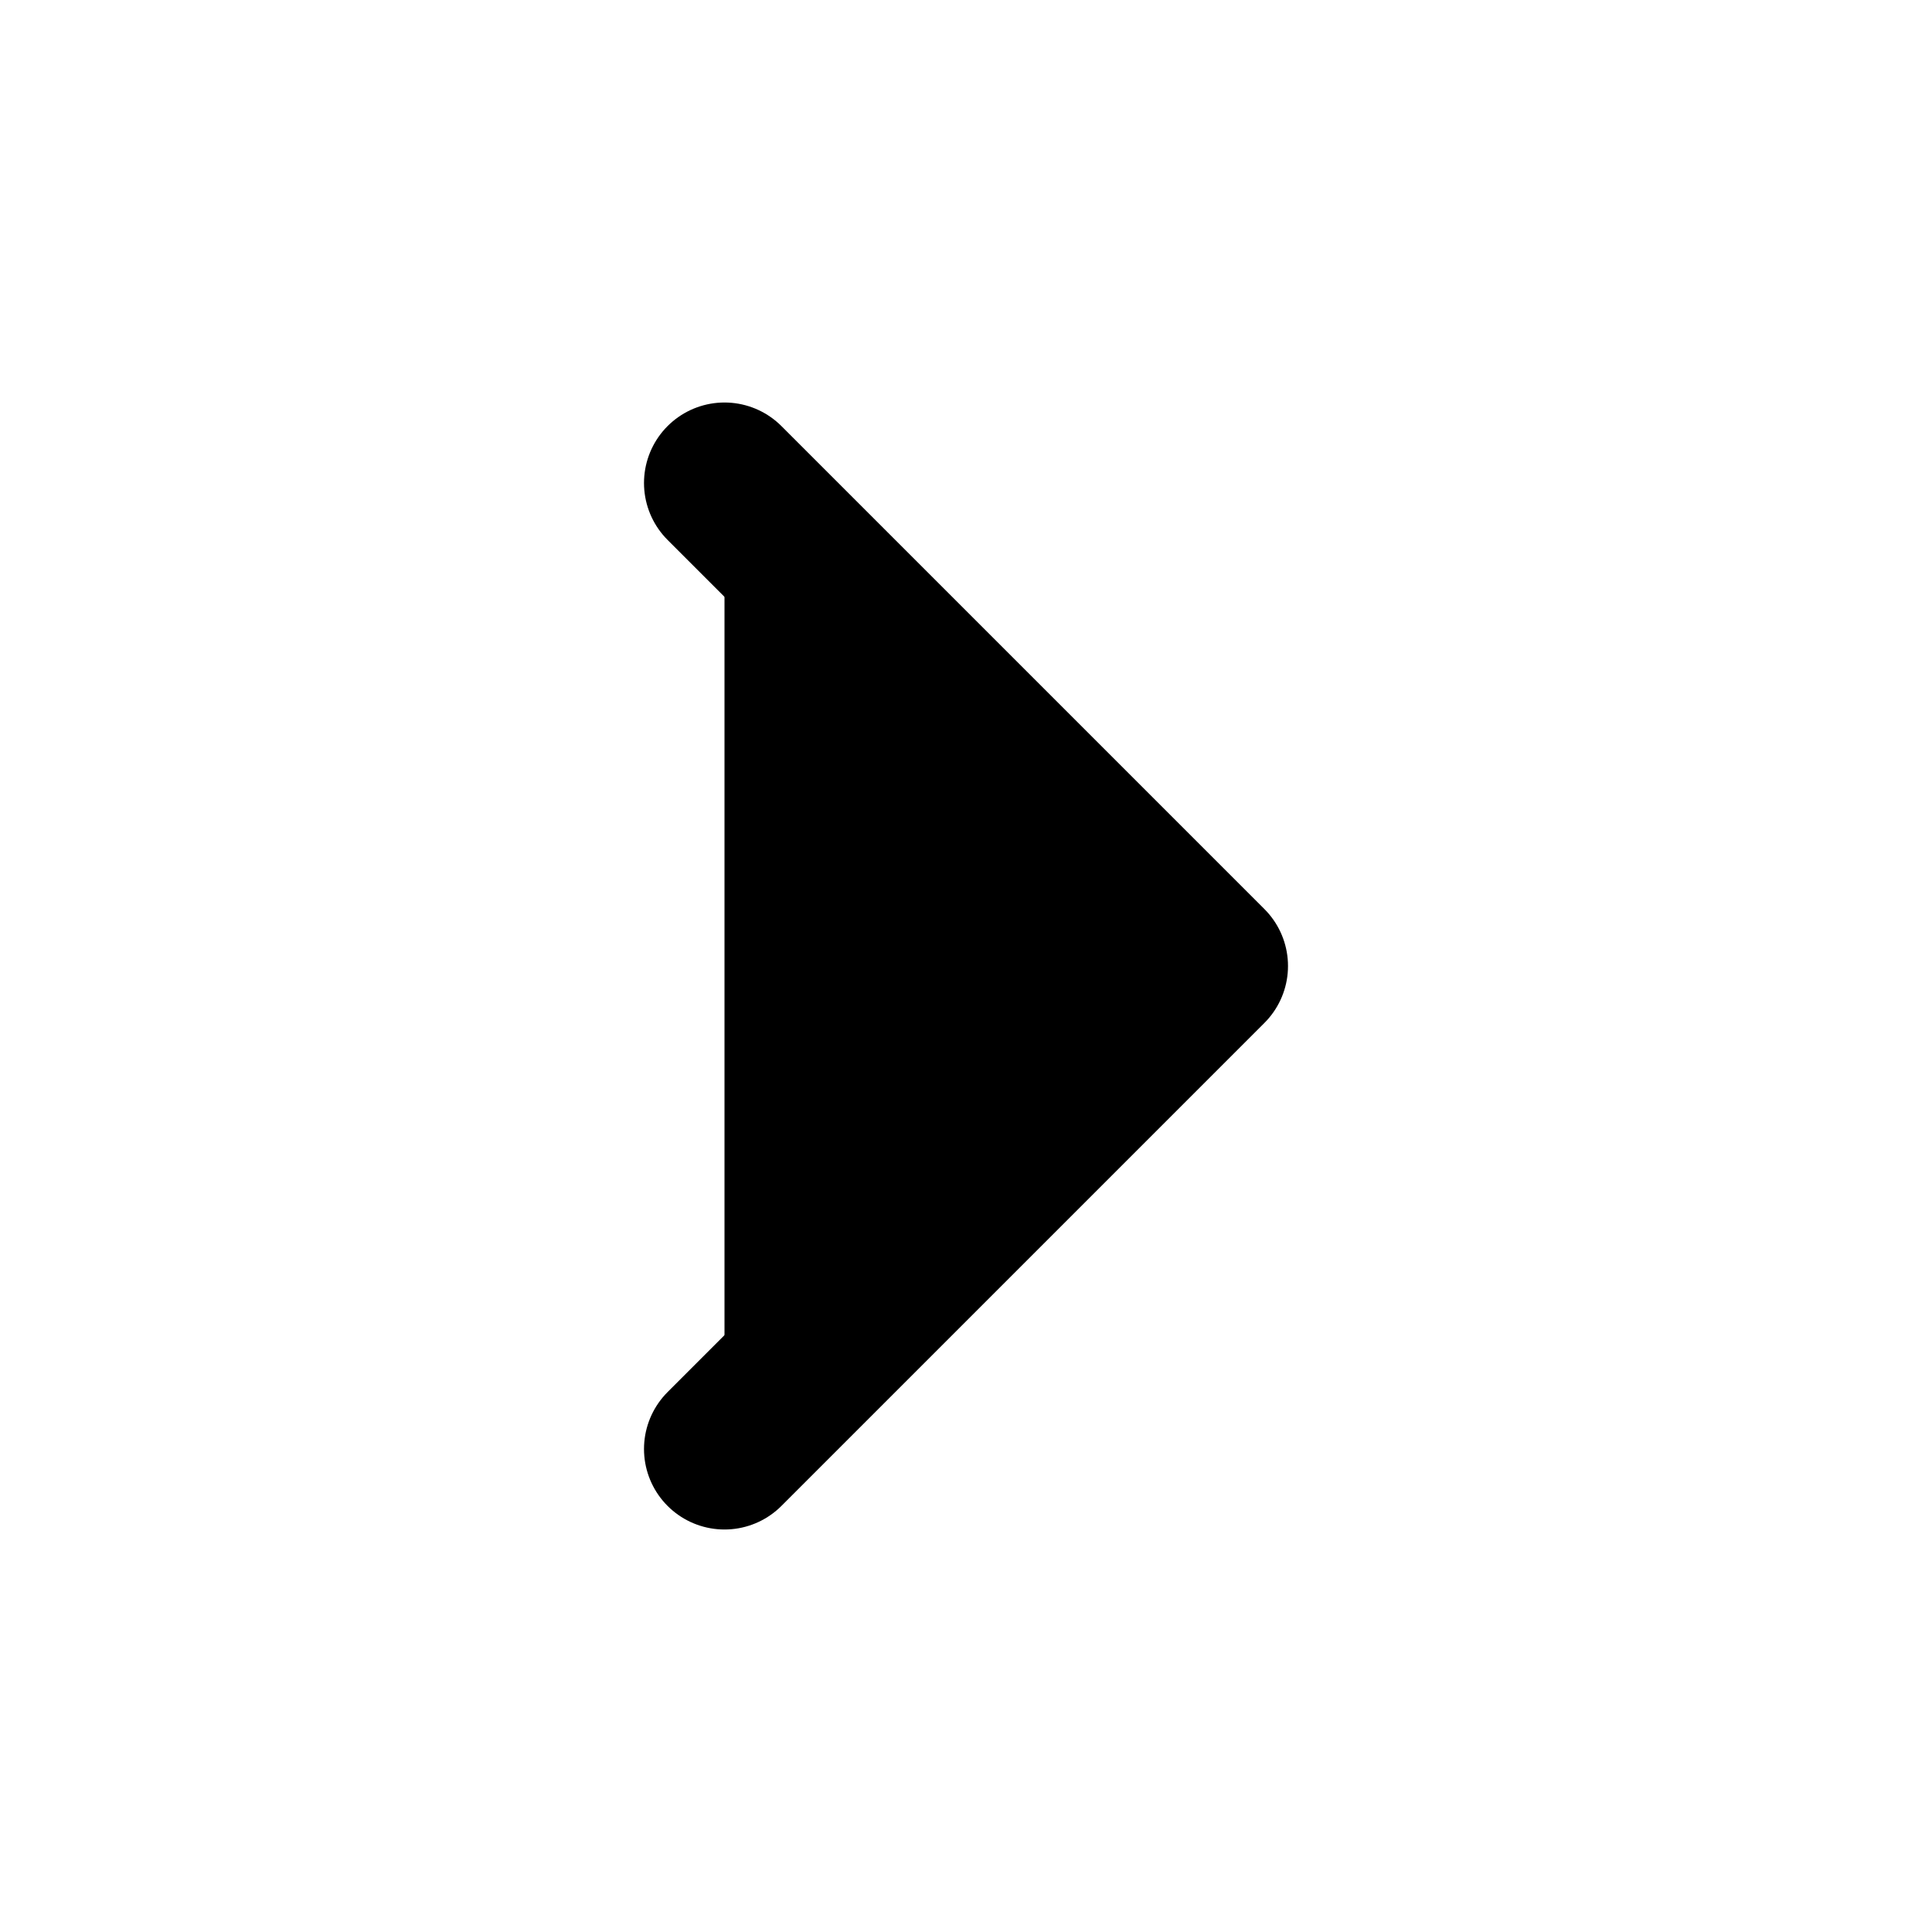
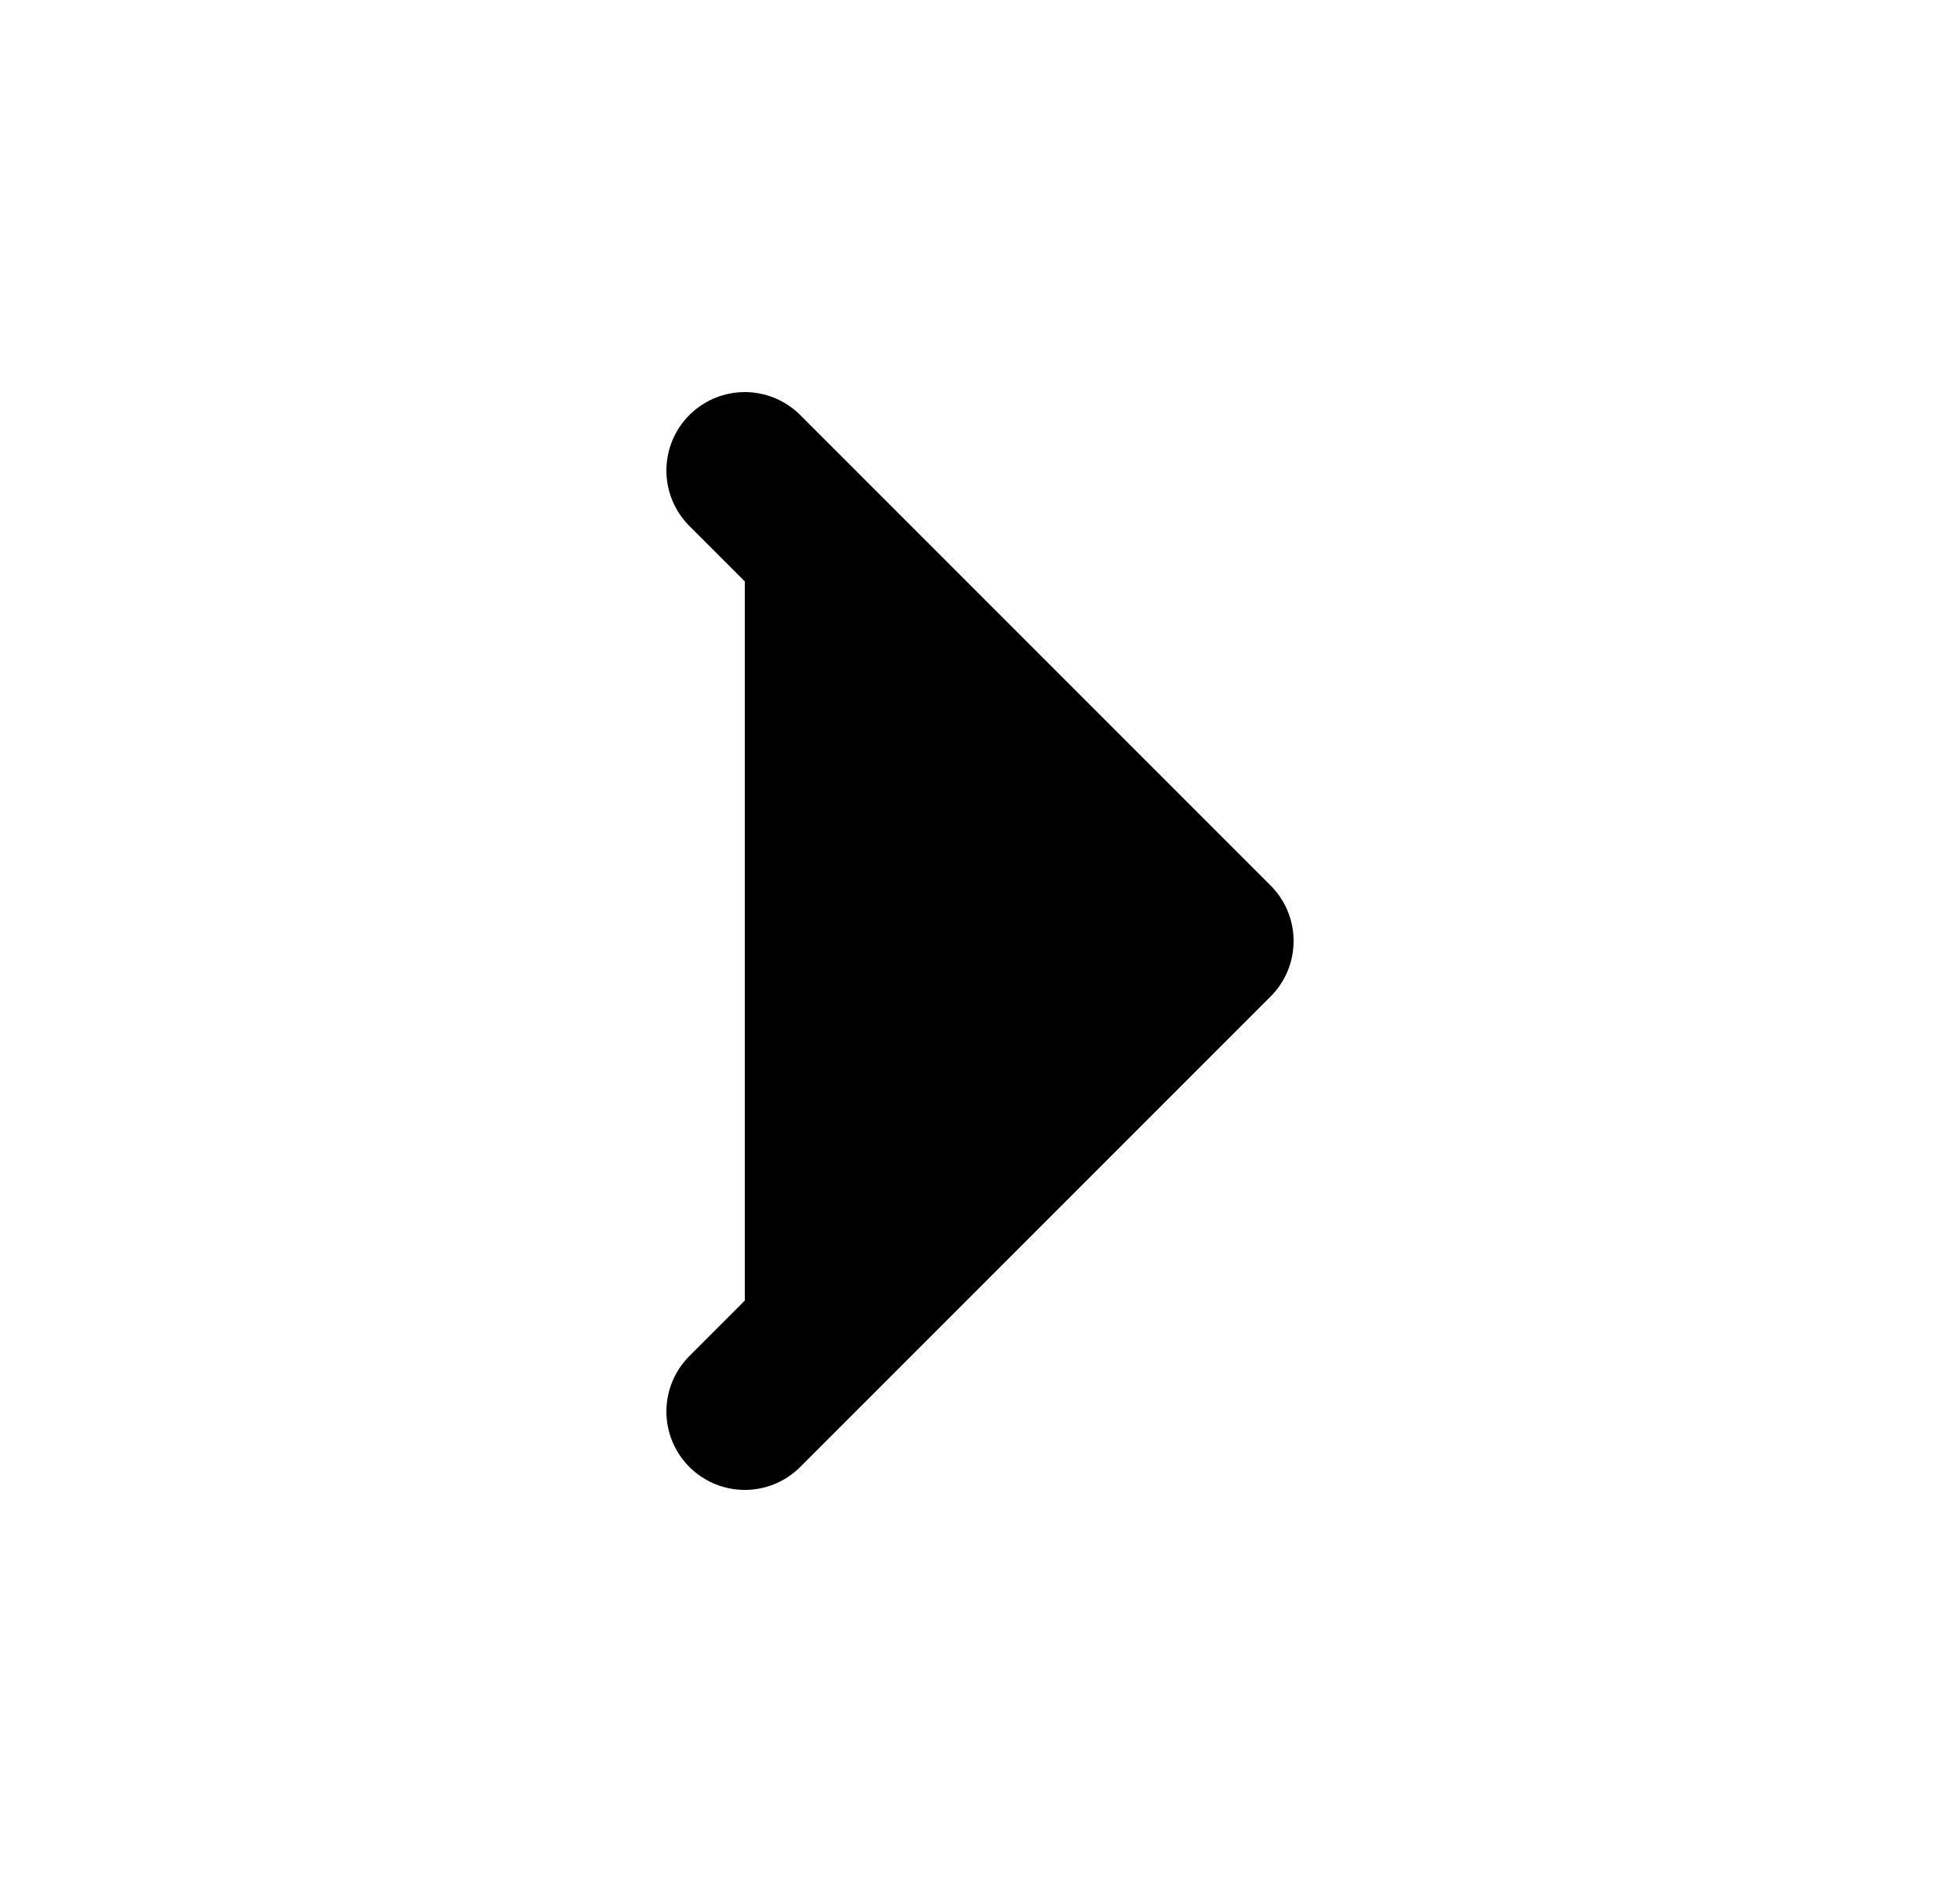
- <svg xmlns="http://www.w3.org/2000/svg" width="24" height="24" viewBox="0 0 24 24" fill="none">
-   <path d="M9 18L15 12L9 6" fill="black" />
-   <path d="M9 18L15 12L9 6" stroke="black" stroke-width="2" stroke-linecap="round" stroke-linejoin="round" />
+ <svg xmlns="http://www.w3.org/2000/svg" width="25" height="24" viewBox="0 0 25 24" fill="none">
+   <path d="M9.5 18L15.5 12L9.5 6" fill="black" />
+   <path d="M9.5 18L15.5 12L9.5 6" stroke="black" stroke-width="2" stroke-linecap="round" stroke-linejoin="round" />
</svg>
